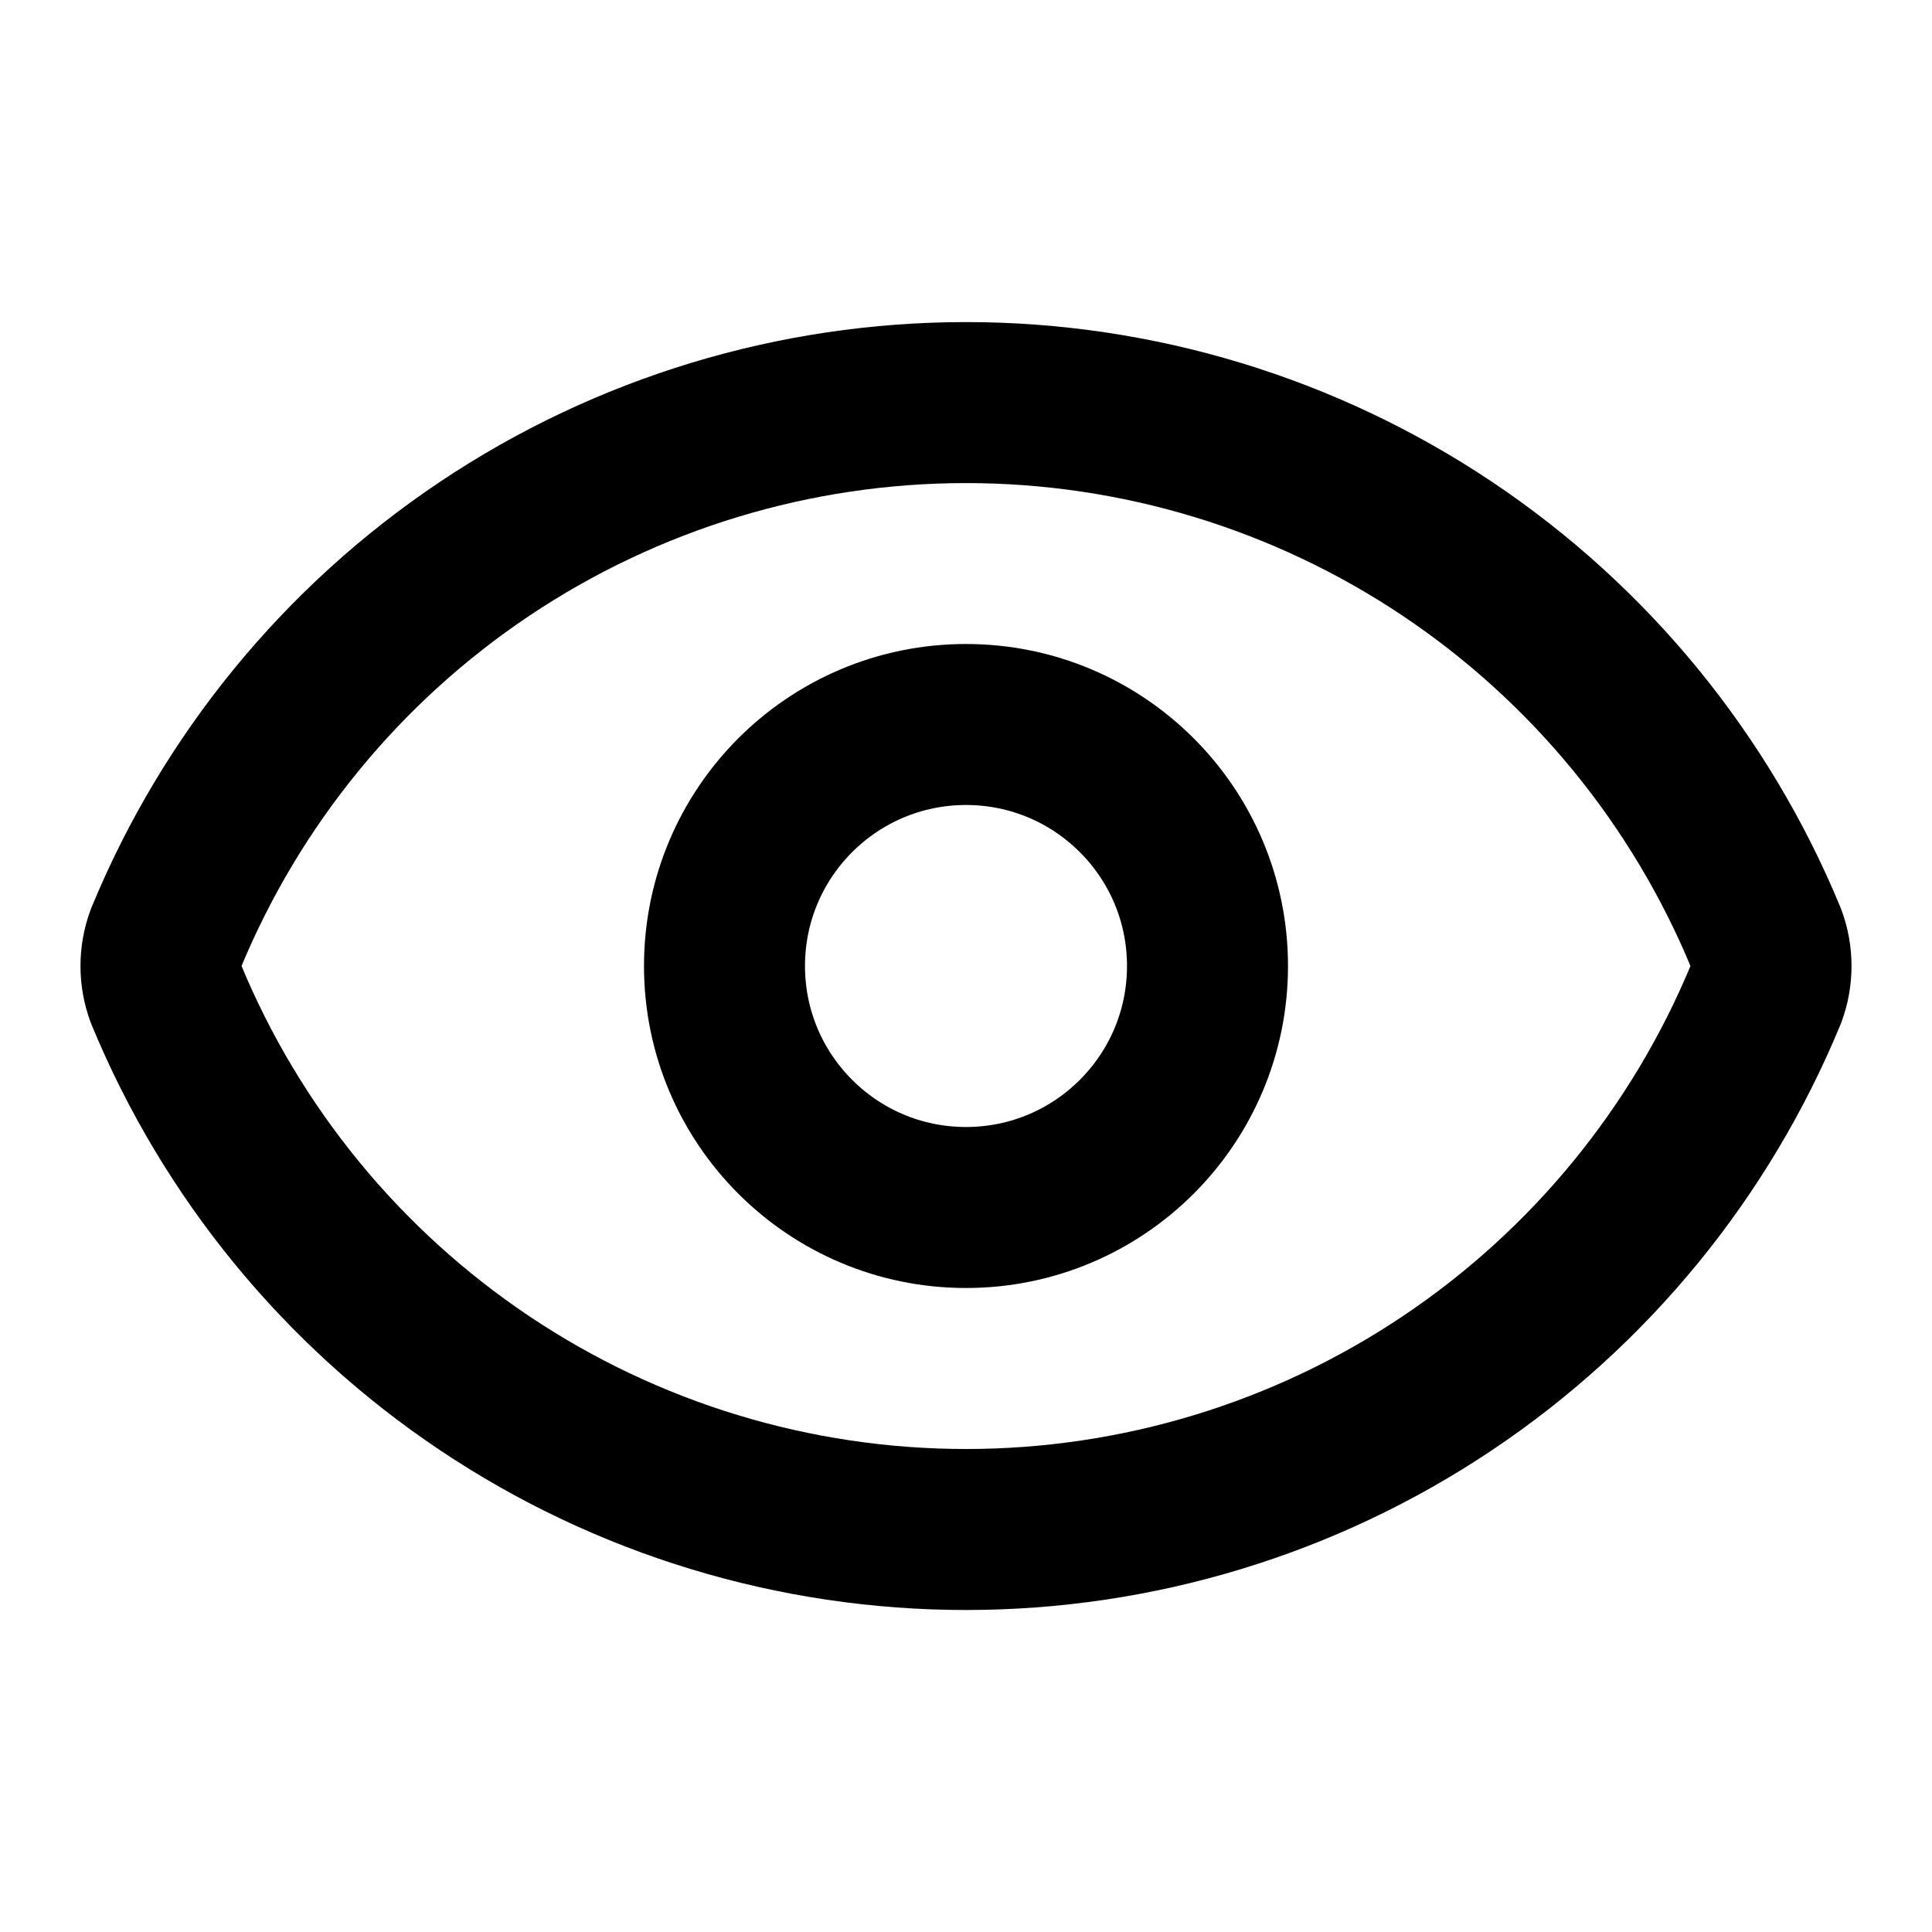
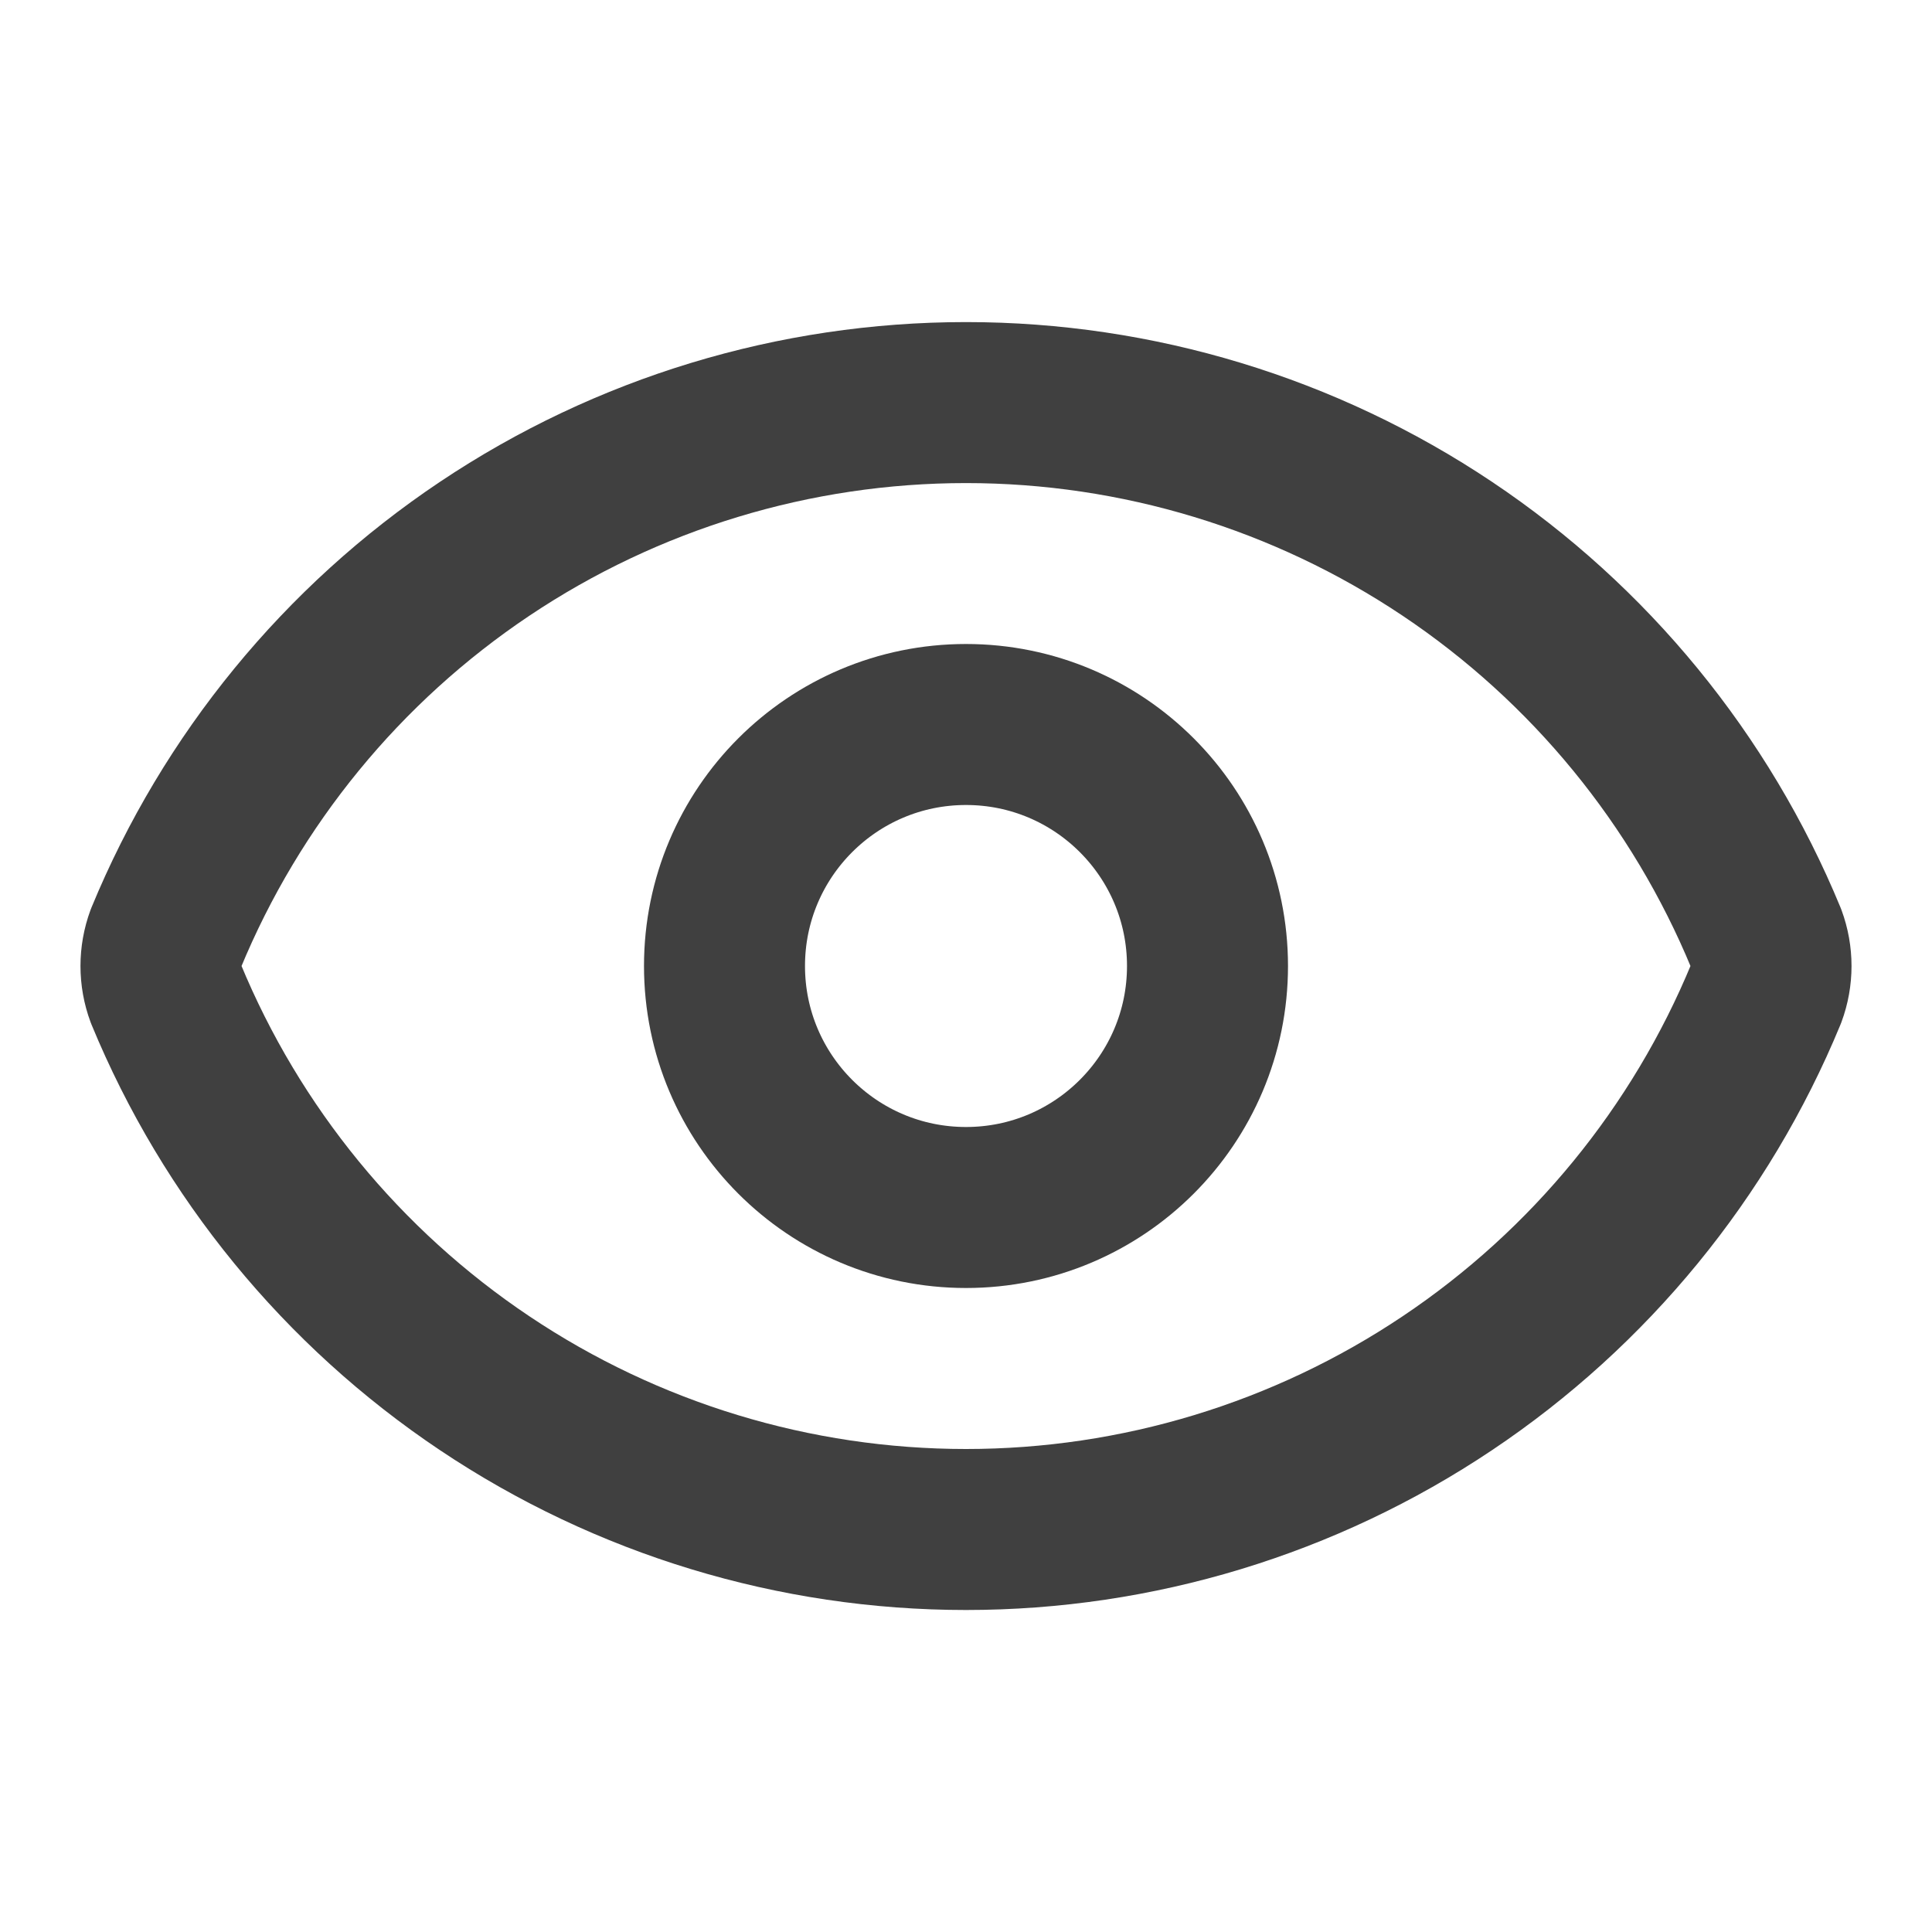
<svg xmlns="http://www.w3.org/2000/svg" width="24" height="24" viewBox="0 0 24 24" fill="none">
-   <path d="M2.062 12.348C1.979 12.124 1.979 11.877 2.062 11.652C2.874 9.684 4.252 8.001 6.021 6.817C7.79 5.633 9.871 5.001 12 5.001C14.129 5.001 16.21 5.633 17.979 6.817C19.748 8.001 21.126 9.684 21.938 11.652C22.021 11.877 22.021 12.124 21.938 12.348C21.126 14.316 19.748 15.999 17.979 17.183C16.21 18.368 14.129 19 12 19C9.871 19 7.79 18.368 6.021 17.183C4.252 15.999 2.874 14.316 2.062 12.348Z" stroke="black" stroke-width="2" stroke-linecap="round" stroke-linejoin="round" />
-   <path d="M12 15C13.657 15 15 13.657 15 12C15 10.343 13.657 9 12 9C10.343 9 9 10.343 9 12C9 13.657 10.343 15 12 15Z" stroke="black" stroke-width="2" stroke-linecap="round" stroke-linejoin="round" />
+   <path d="M2.062 12.348C1.979 12.124 1.979 11.877 2.062 11.652C2.874 9.684 4.252 8.001 6.021 6.817C7.79 5.633 9.871 5.001 12 5.001C14.129 5.001 16.21 5.633 17.979 6.817C19.748 8.001 21.126 9.684 21.938 11.652C22.021 11.877 22.021 12.124 21.938 12.348C21.126 14.316 19.748 15.999 17.979 17.183C16.21 18.368 14.129 19 12 19C9.871 19 7.79 18.368 6.021 17.183C4.252 15.999 2.874 14.316 2.062 12.348Z" stroke="#404040" stroke-width="2" stroke-linecap="round" stroke-linejoin="round" />
+   <path d="M12 15C13.657 15 15 13.657 15 12C15 10.343 13.657 9 12 9C10.343 9 9 10.343 9 12C9 13.657 10.343 15 12 15Z" stroke="#404040" stroke-width="2" stroke-linecap="round" stroke-linejoin="round" />
</svg>
